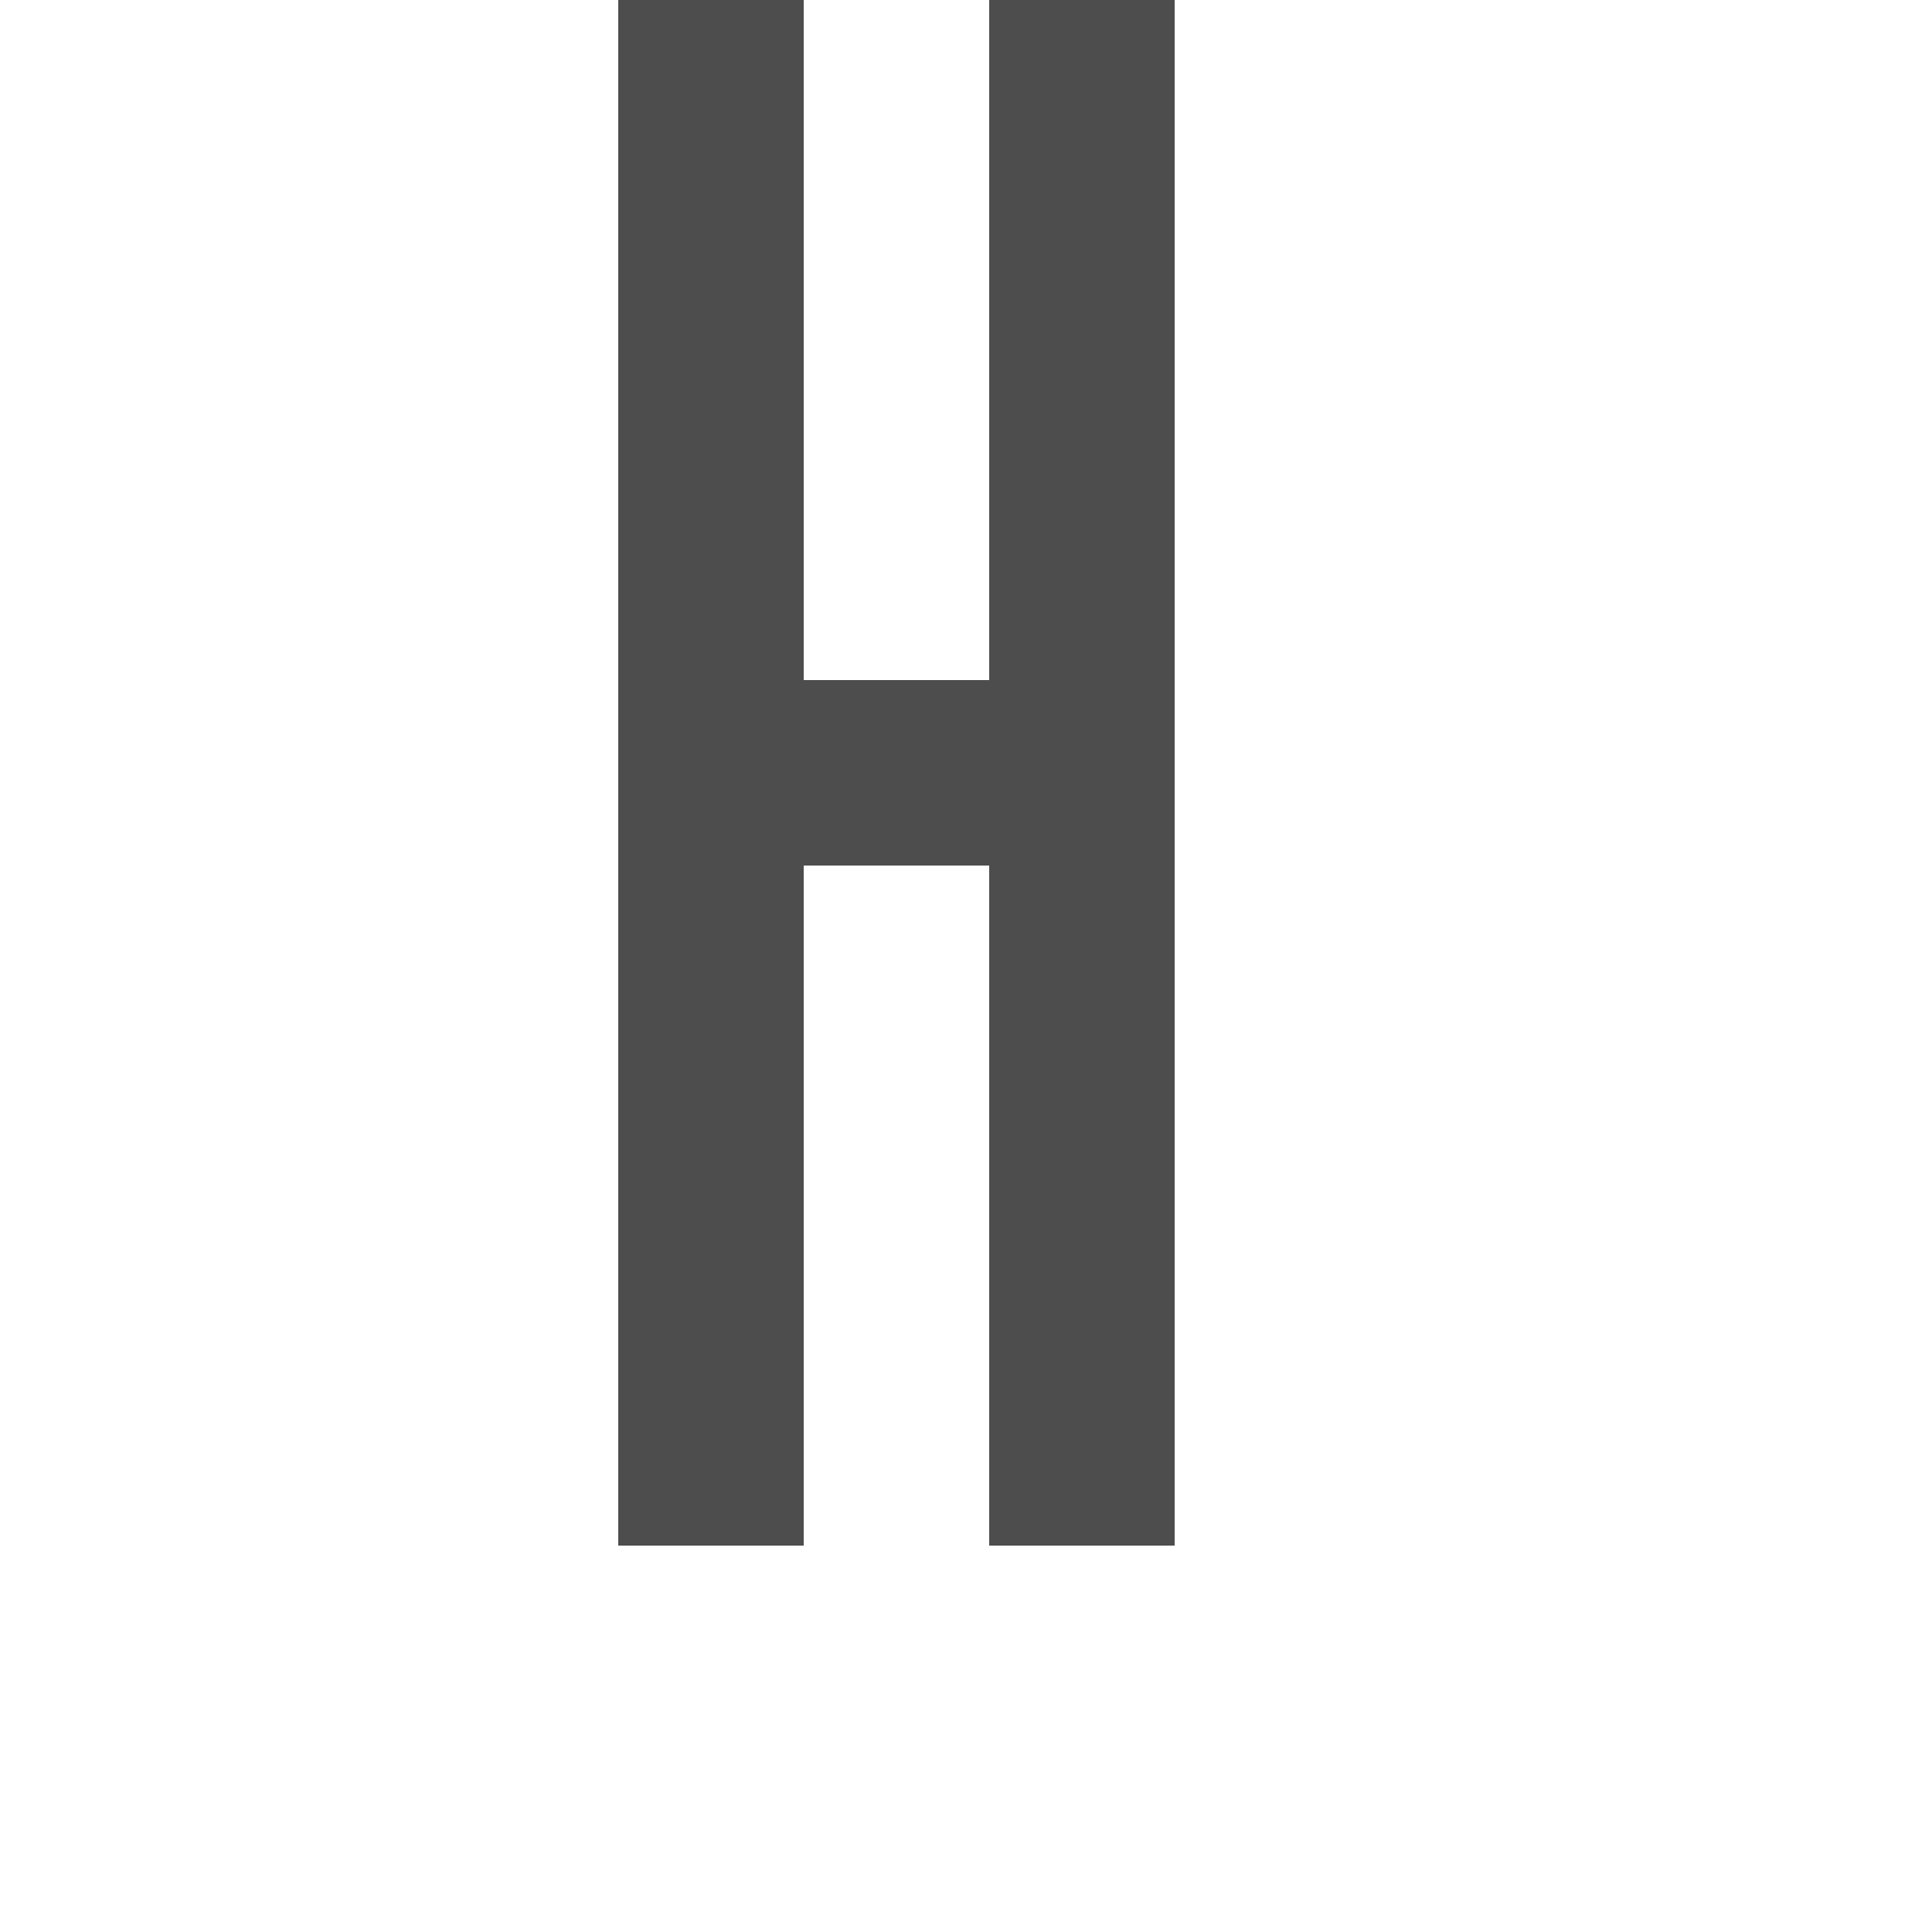
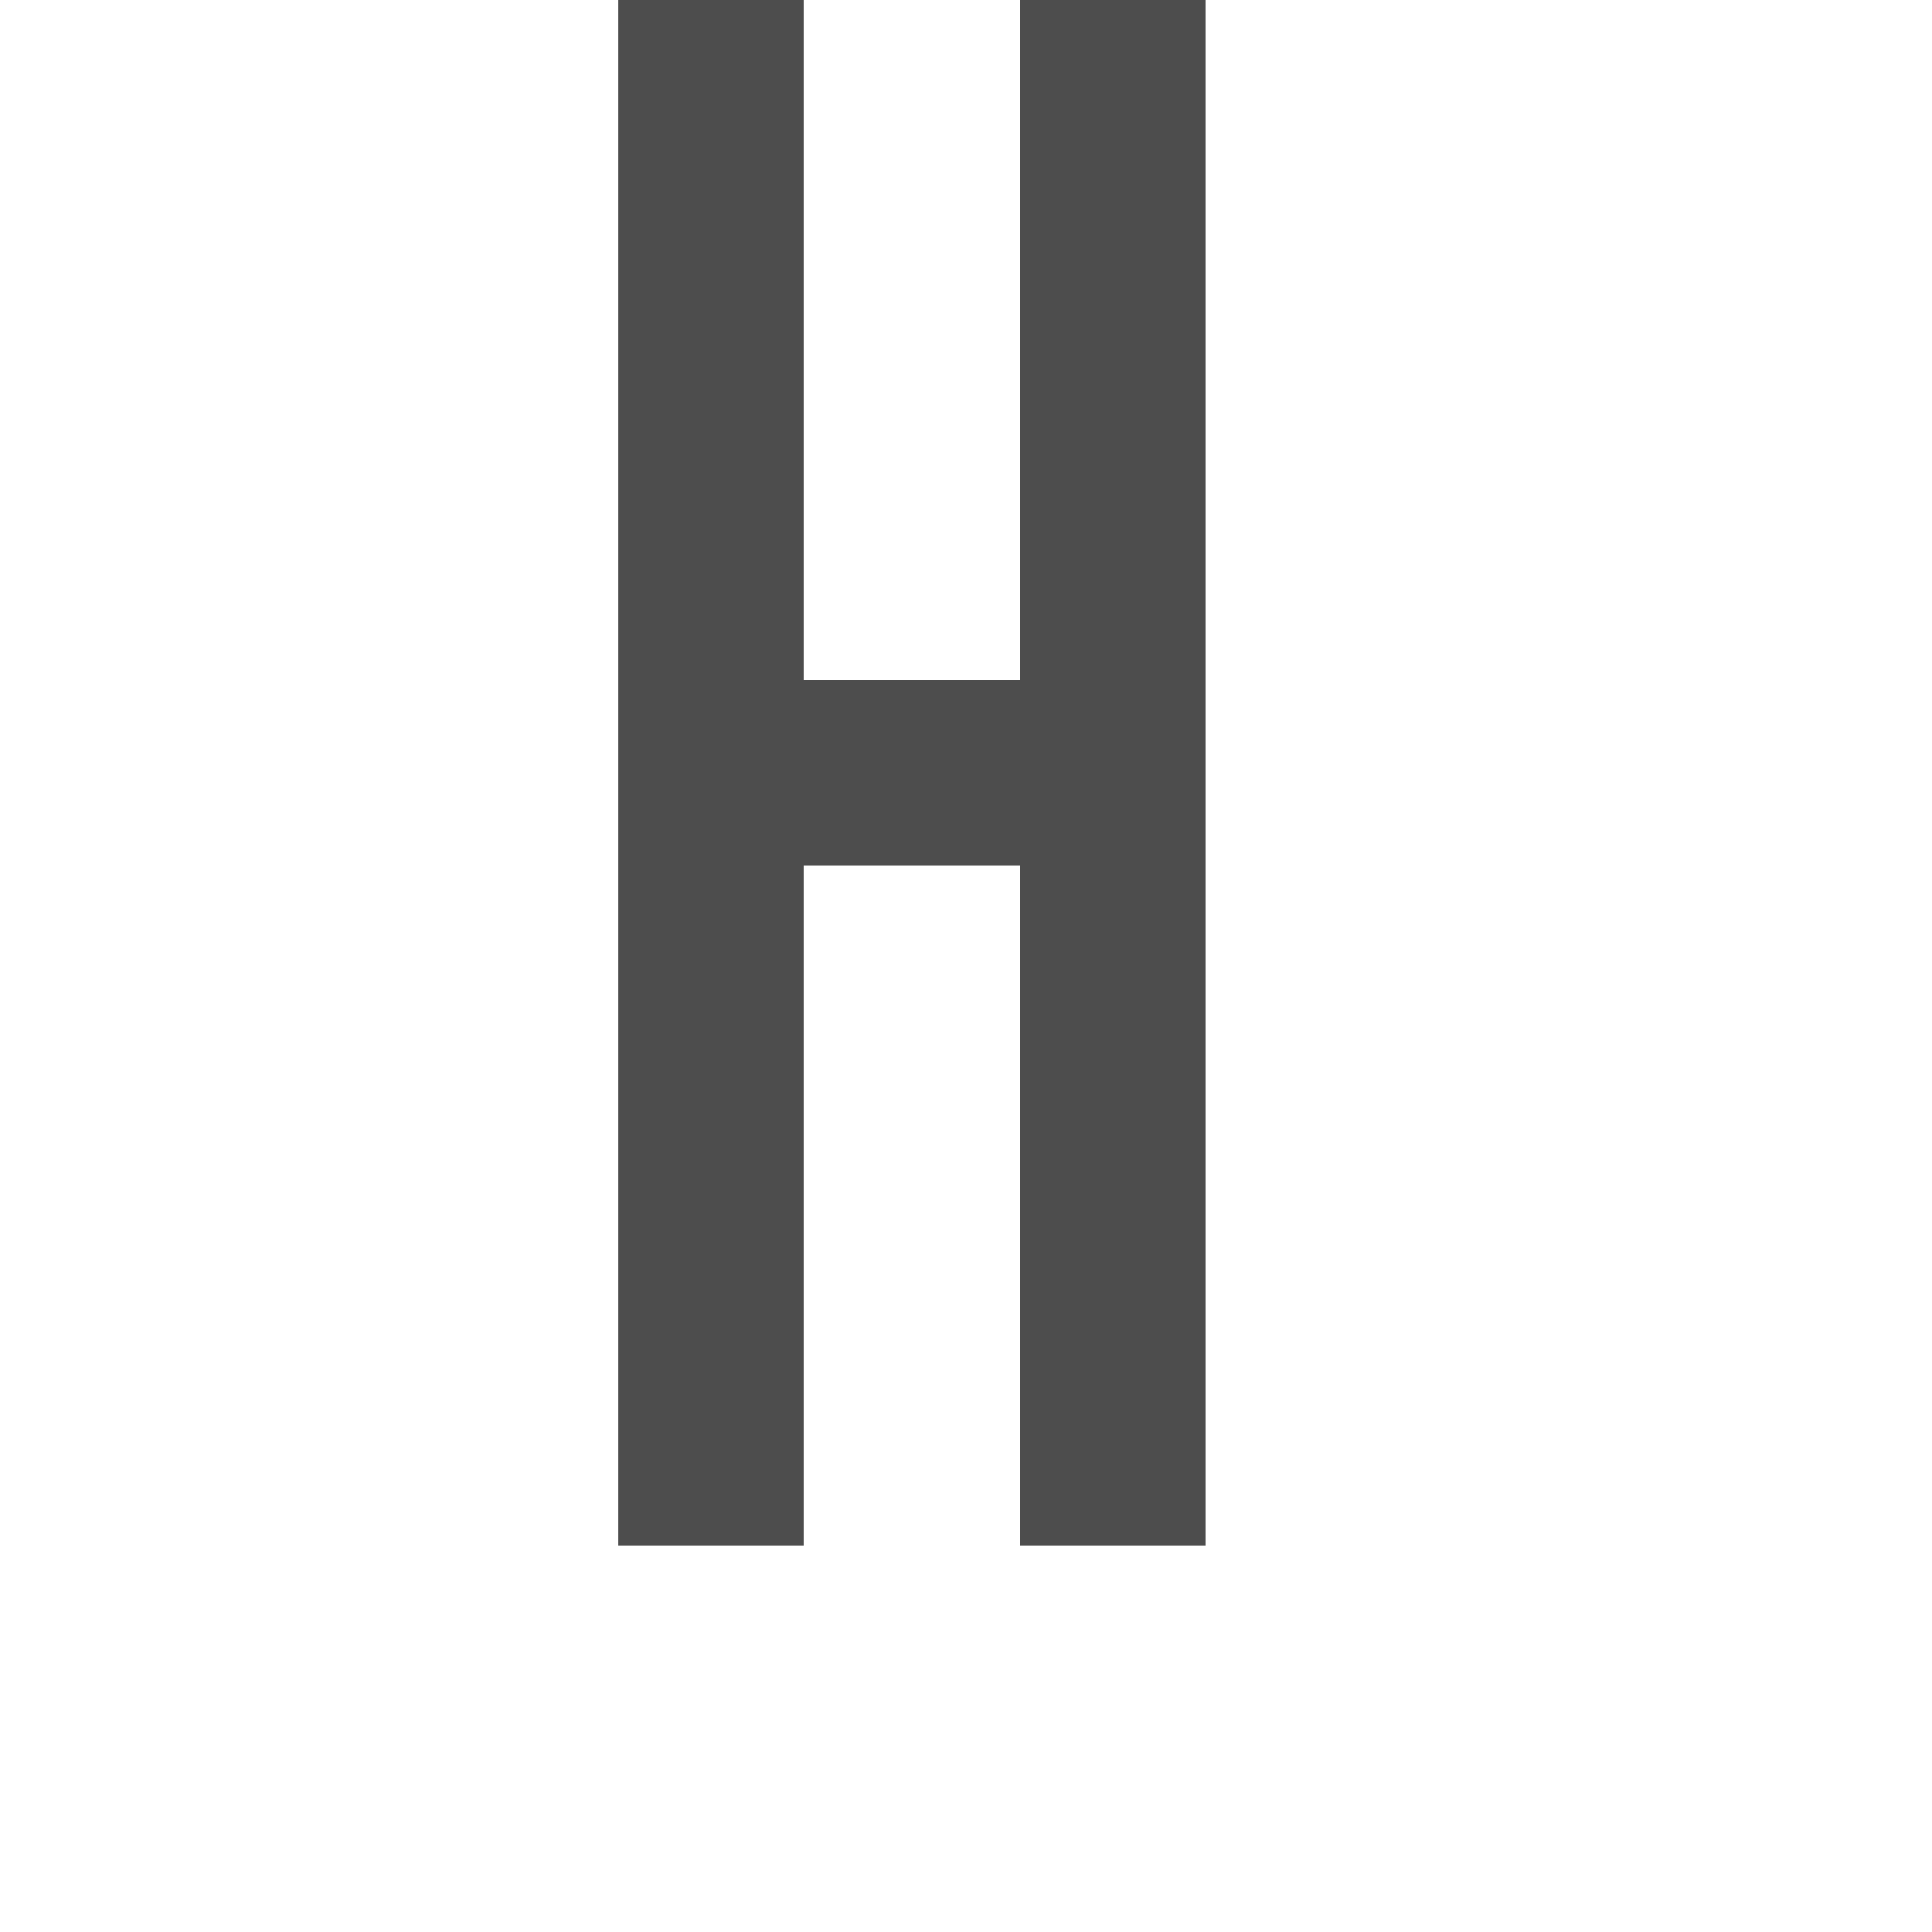
<svg xmlns="http://www.w3.org/2000/svg" width="1000" height="1000" id="svg3373" version="1.1">
  <defs id="defs3375" />
  <g id="layer1" transform="translate(0,-52.36218)">
-     <path style="fill:#4d4d4d;fill-opacity:1;stroke:none;display:inline" d="M 320 0 L 320 800 L 416 800 L 416 448 L 512 448 L 512 800 L 608 800 L 608 0 L 512 0 L 512 352 L 416 352 L 416 0 L 320 0 z " transform="translate(0,52.36218)" id="path69723" />
+     <path id="path69723" d="m 320,52.362 0,800 96,0 0,-352 112,0 0,352 96,0 0,-800 -96,0 0,352 -112,0 0,-352 z" style="fill:#4d4d4d;fill-opacity:1;stroke:none;display:inline" />
  </g>
</svg>
